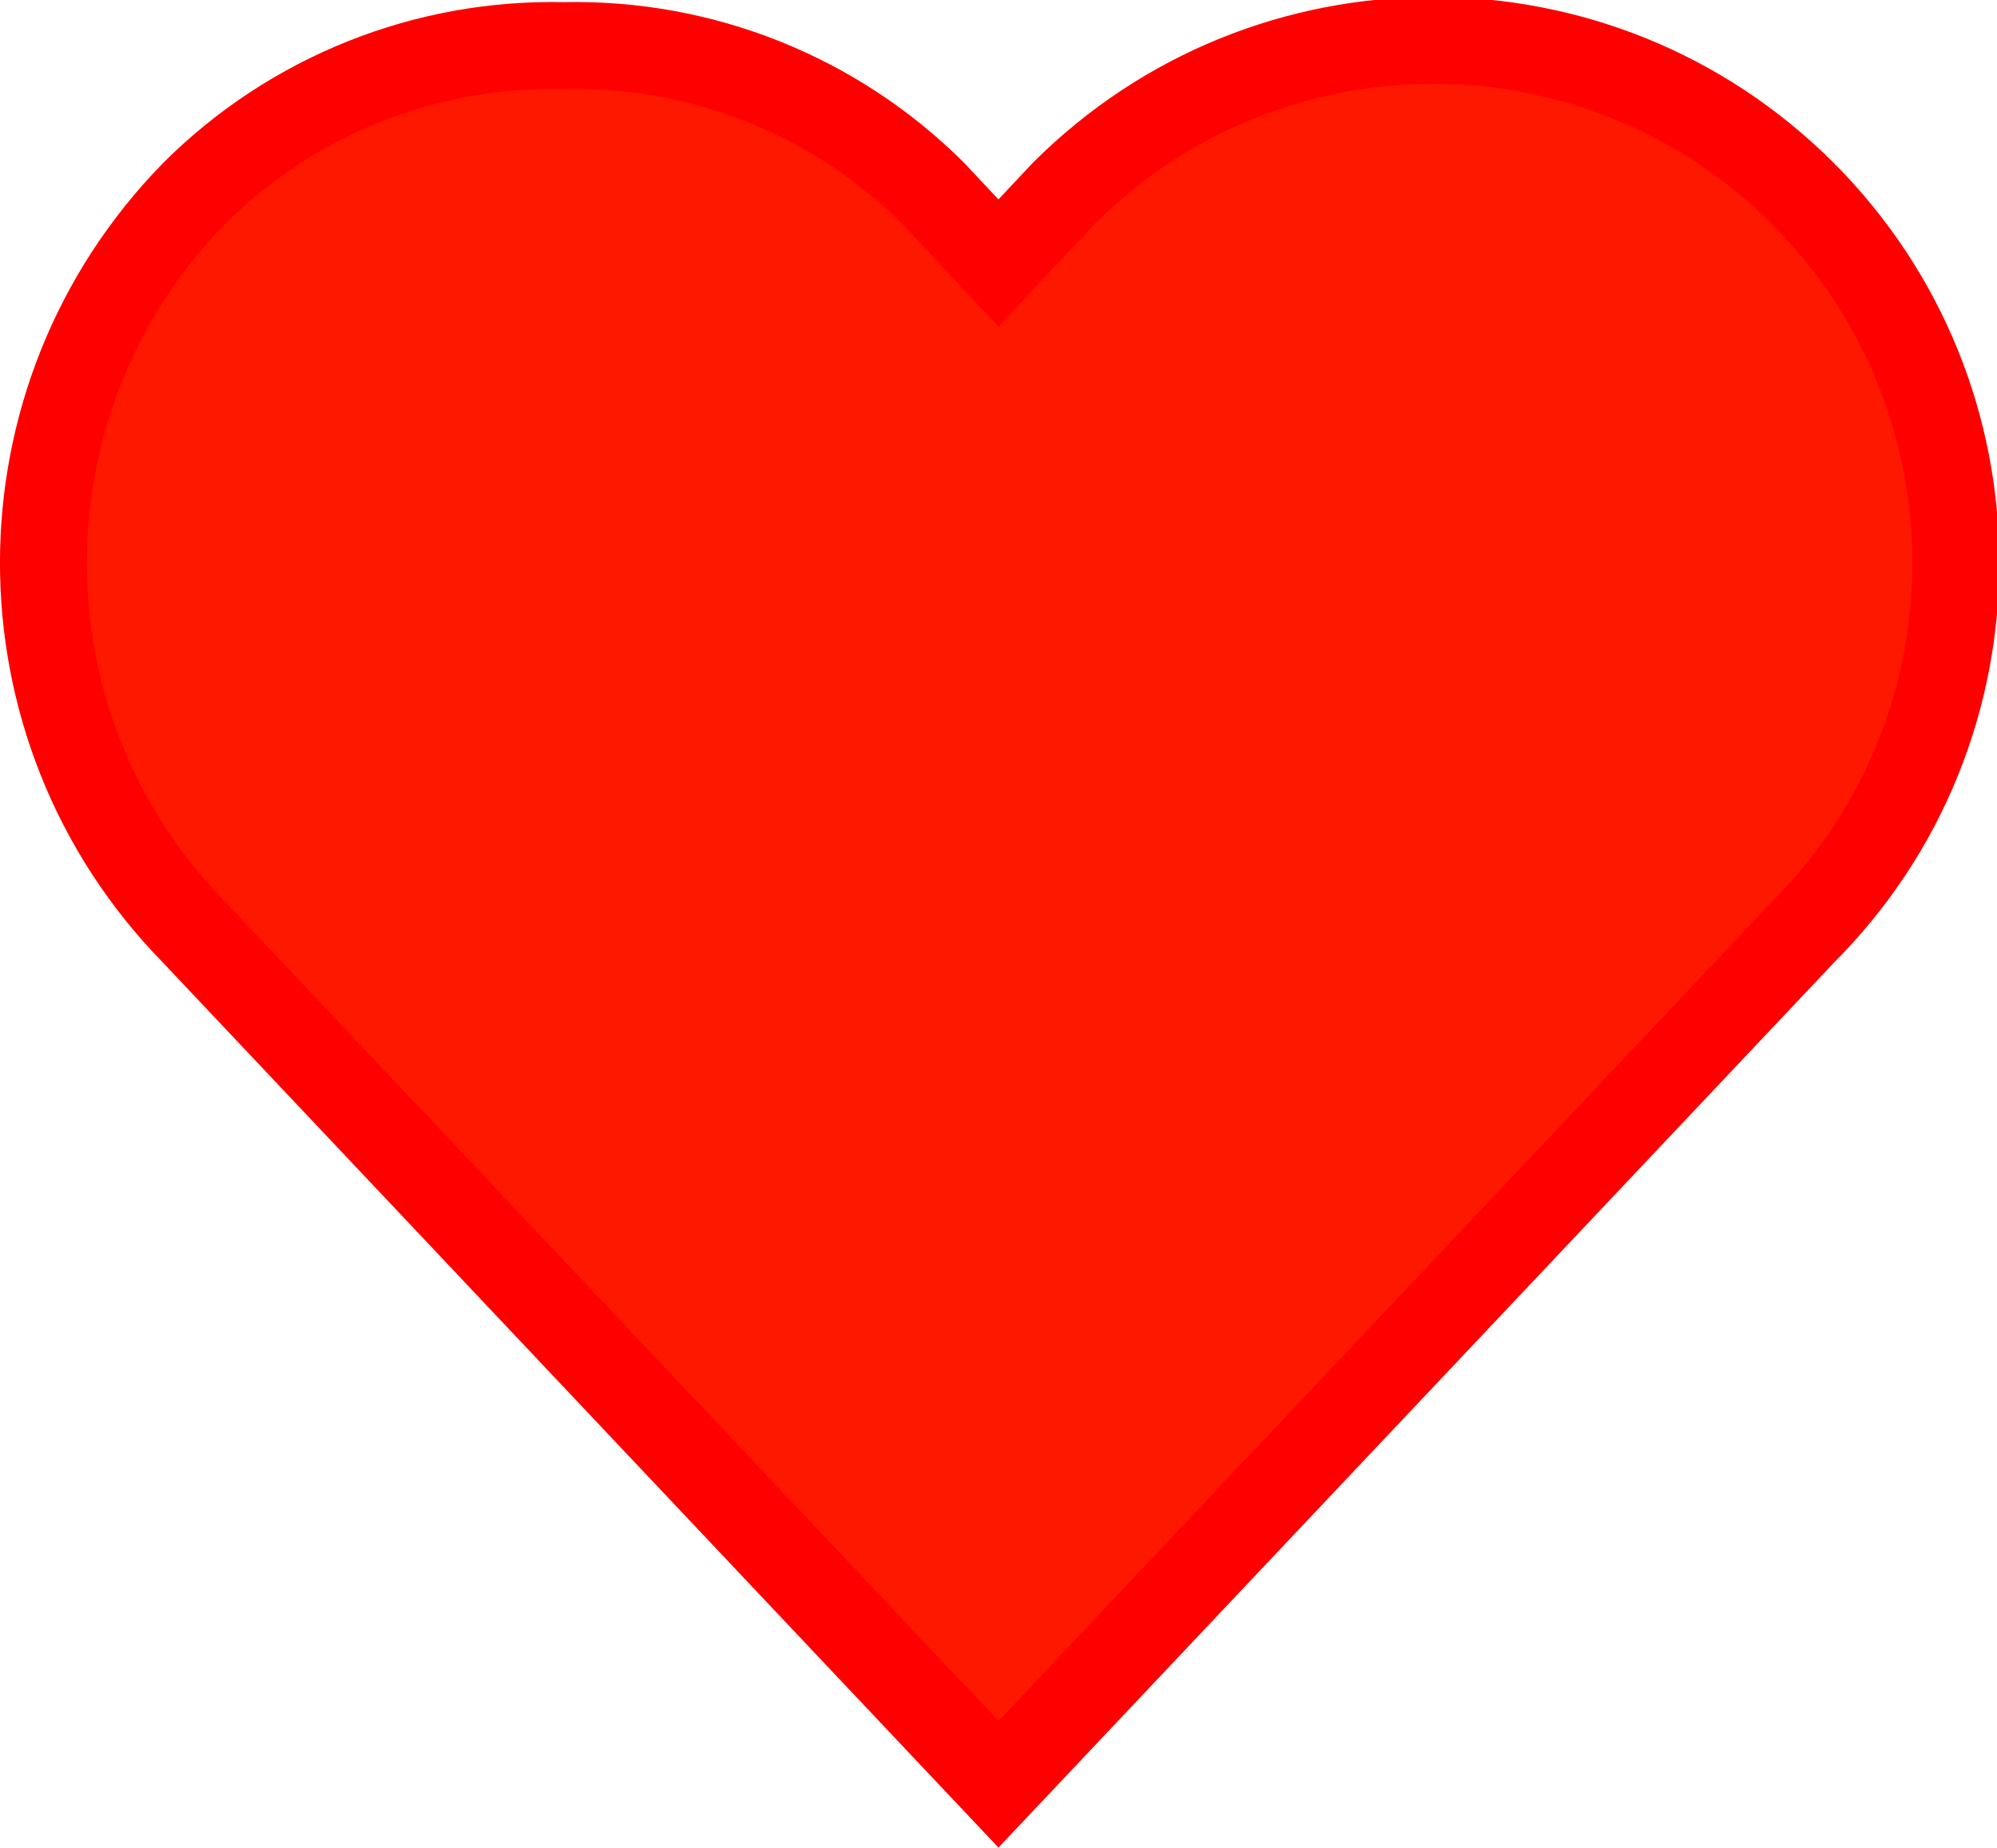
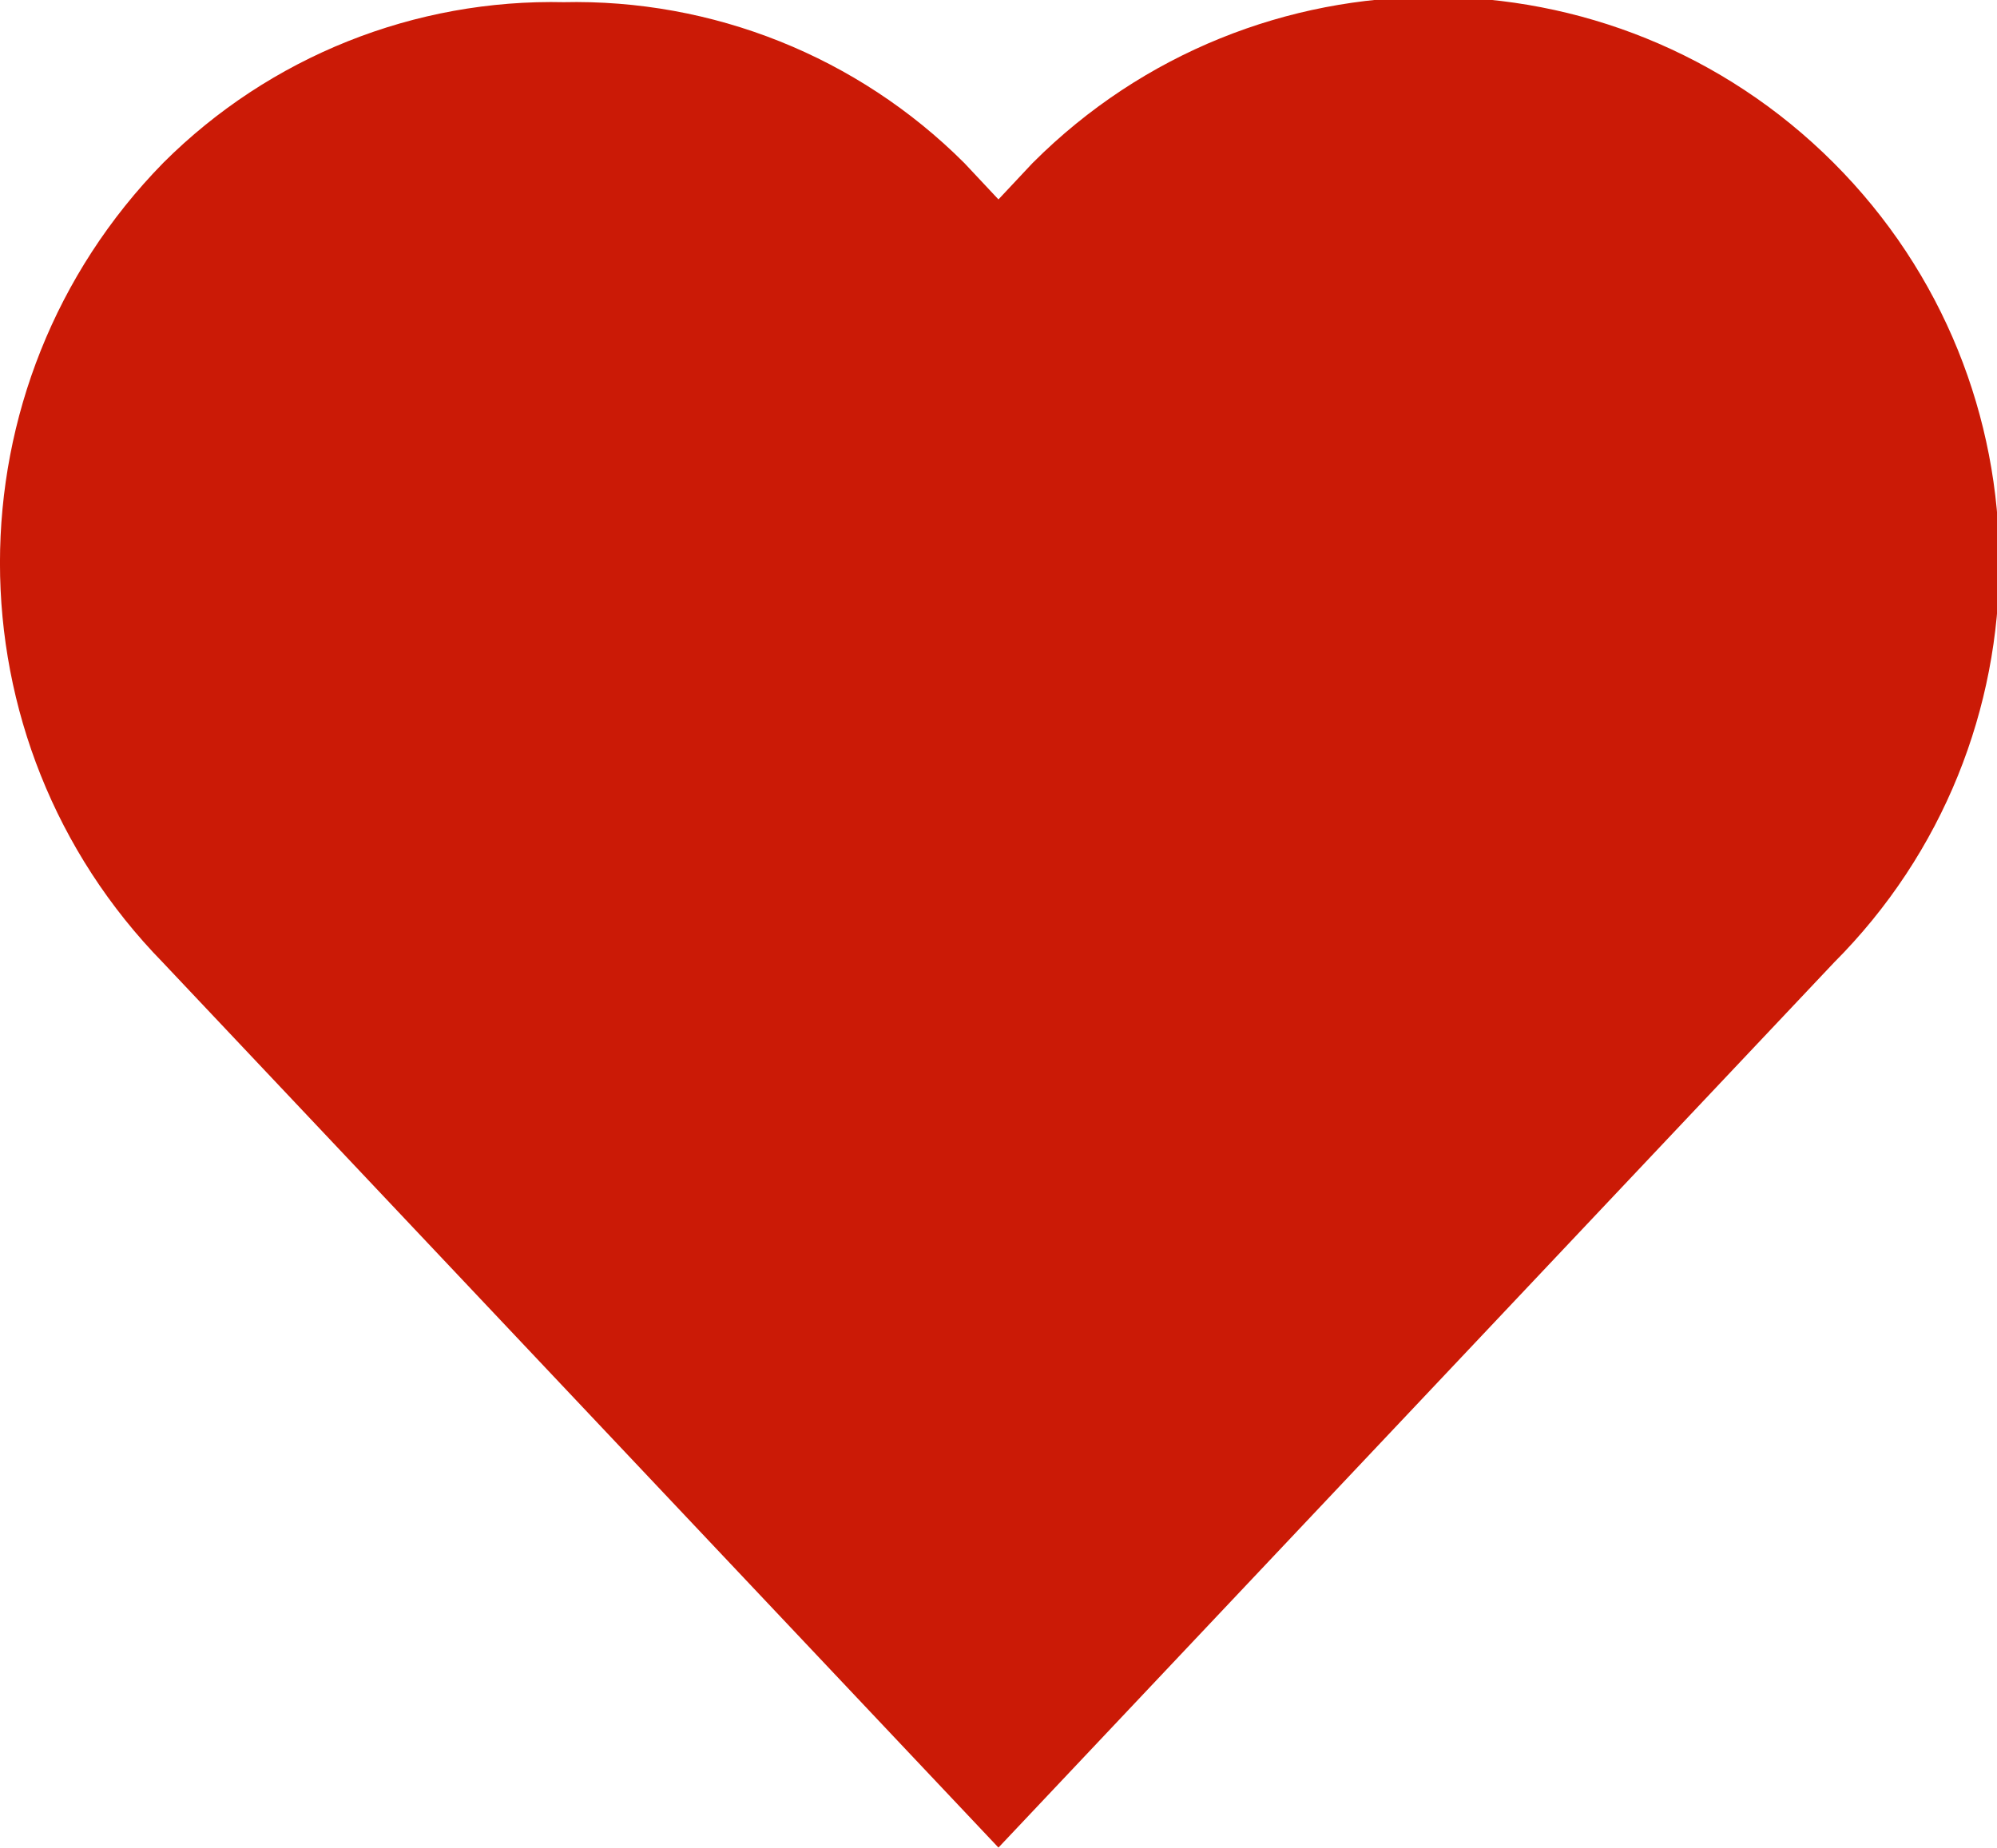
<svg xmlns="http://www.w3.org/2000/svg" width="22.967" height="21.253" viewBox="0 0 22.967 21.253">
-   <path id="Caminho_5" data-name="Caminho 5" d="M7,1031.4a5.823,5.823,0,0,0-4.25,1.7,6.077,6.077,0,0,0,0,8.5l9.25,9.8,9.25-9.8a6.01,6.01,0,0,0-8.5-8.5l-.75.8-.75-.8A5.824,5.824,0,0,0,7,1031.4Z" transform="translate(-0.517 -1030.875)" fill="#ff1800" stroke="red" stroke-width="1" />
+   <path id="Caminho_5" data-name="Caminho 5" d="M7,1031.4a5.823,5.823,0,0,0-4.25,1.7,6.077,6.077,0,0,0,0,8.5l9.25,9.8,9.25-9.8a6.01,6.01,0,0,0-8.5-8.5l-.75.8-.75-.8A5.824,5.824,0,0,0,7,1031.4Z" transform="translate(-0.517 -1030.875)" fill="#cb1a06" stroke="#cb1a06" stroke-width="1" />
</svg>
